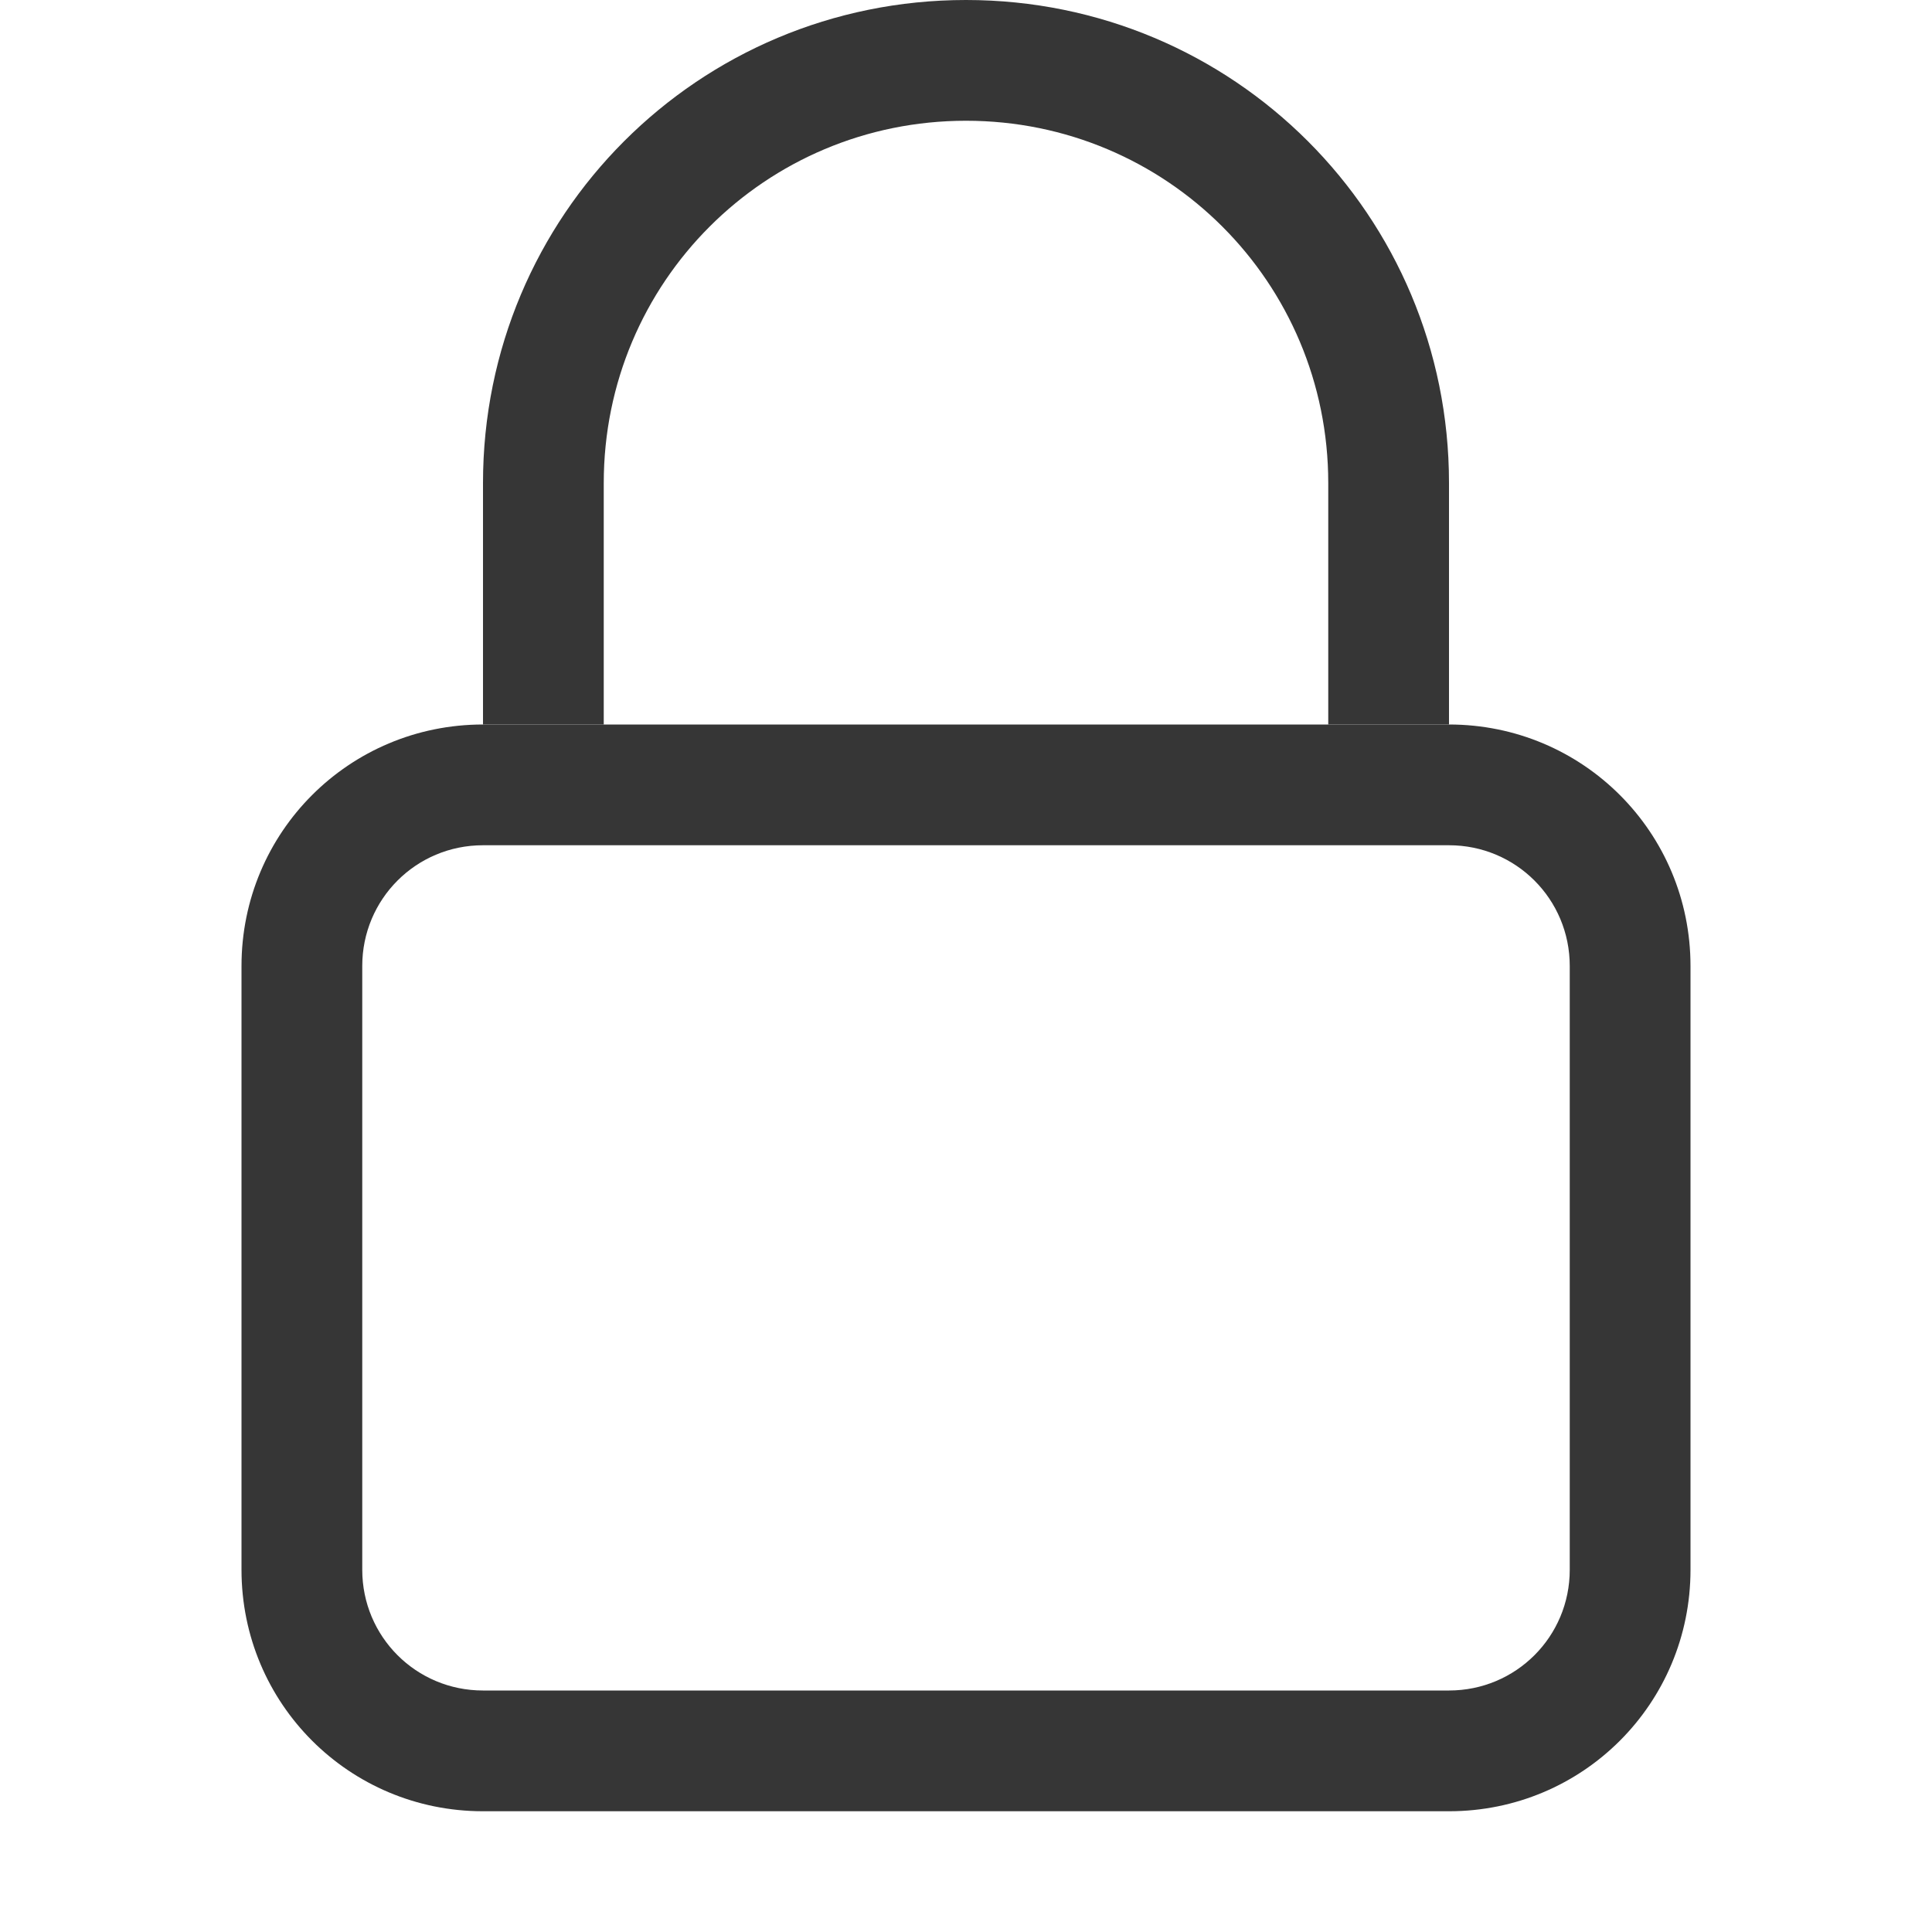
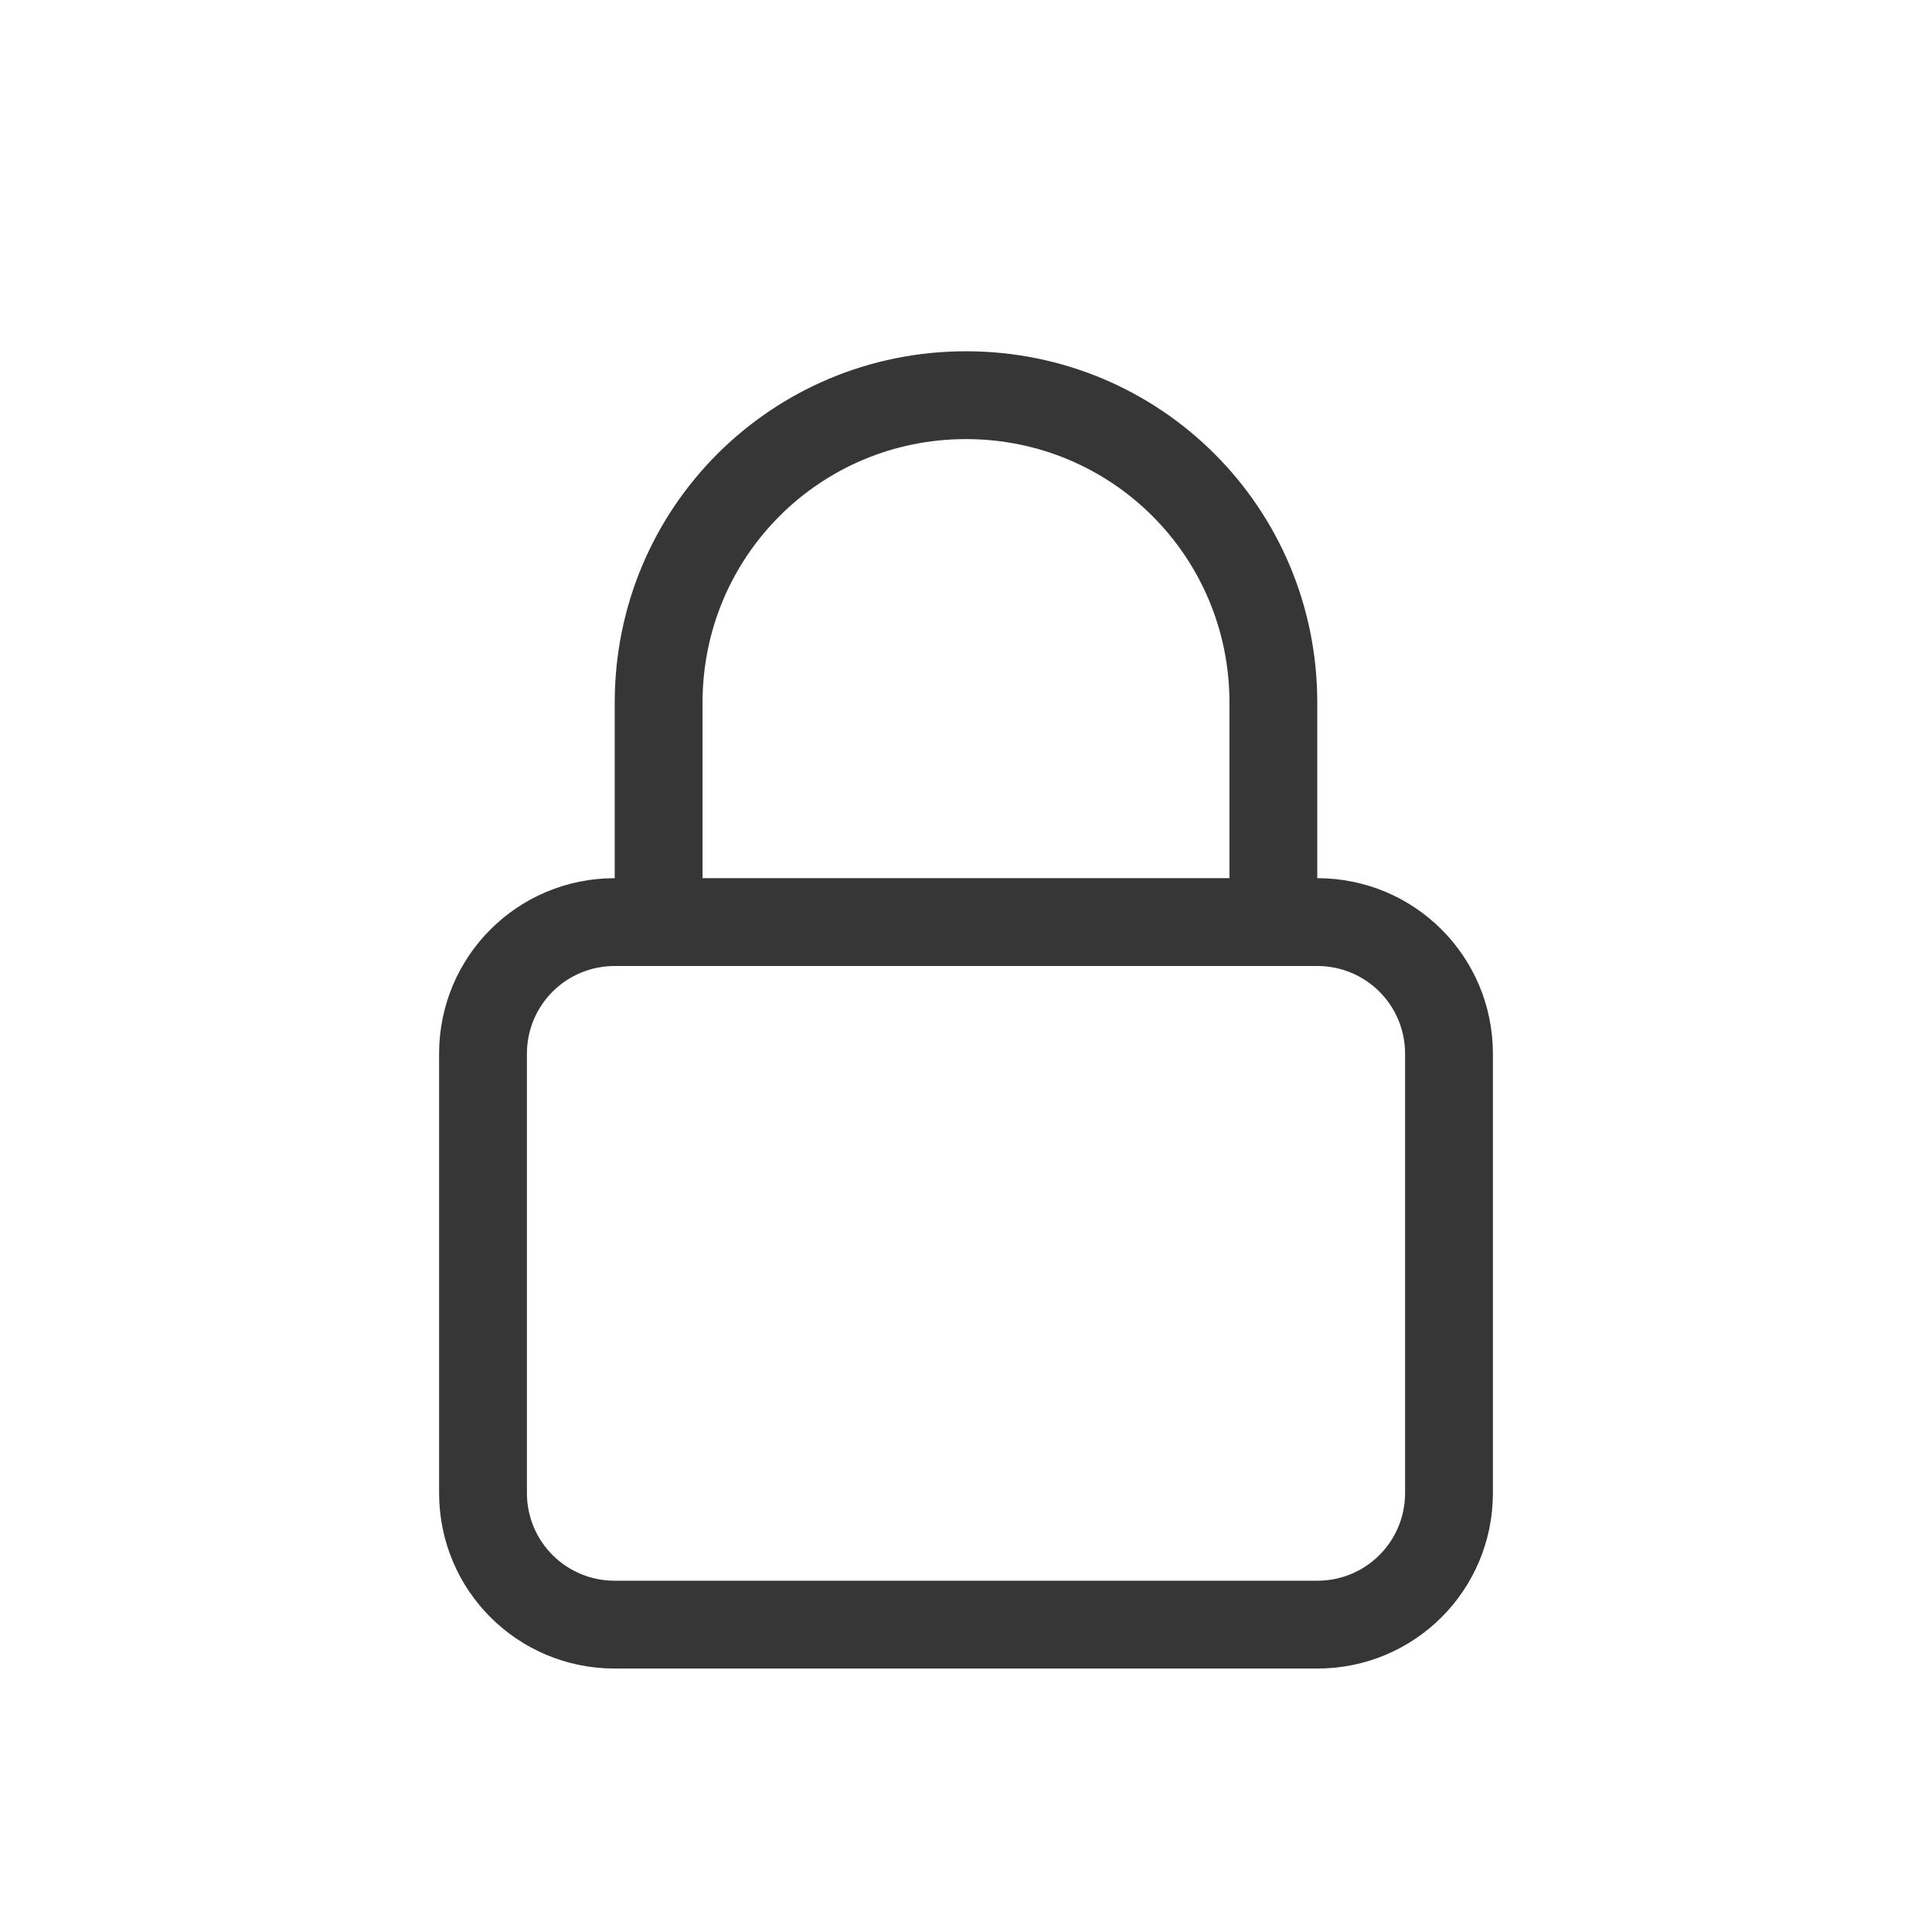
- <svg xmlns="http://www.w3.org/2000/svg" width="16" height="16" version="1.1">
+ <svg xmlns="http://www.w3.org/2000/svg" version="1.1" viewBox="0 0 22 22">
  <defs>
-     <style id="current-color-scheme" type="text/css">.ColorScheme-Text { color:#363636; }</style>
+     <style id="current-color-scheme" type="text/css">.ColorScheme-Text {
+         color:#363636;
+       }</style>
  </defs>
-   <path d="m8 0c-2.216 0-4 1.784-4 4v2h1v-2c0-1.662 1.338-3 3-3s3 1.338 3 3v2h1v-2c0-2.216-1.784-4-4-4z" style="fill:currentColor" class="ColorScheme-Text" />
-   <path d="m4 6c-1.108 0-2 0.892-2 2v5c0 1.108 0.892 2 2 2h8c1.108 0 2-0.892 2-2v-5c0-1.108-0.892-2-2-2h-8zm0 1h8c0.554 0 1 0.446 1 1v5c0 0.554-0.446 1-1 1h-8c-0.554 0-1-0.446-1-1v-5c0-0.554 0.446-1 1-1z" style="fill:currentColor" class="ColorScheme-Text" />
+   <path d="m11 4c-2.216 0-4 1.784-4 4v2c-1.108 0-2 0.892-2 2v5c0 1.108 0.892 2 2 2h8c1.108 0 2-0.892 2-2v-5c0-1.108-0.892-2-2-2v-2c0-2.216-1.784-4-4-4zm0 1c1.662 0 3 1.338 3 3v2h-6v-2c0-1.662 1.338-3 3-3zm-4 6h8c0.554 0 1 0.446 1 1v5c0 0.554-0.446 1-1 1h-8c-0.554 0-1-0.446-1-1v-5c0-0.554 0.446-1 1-1z" class="ColorScheme-Text" fill="currentColor" />
</svg>
